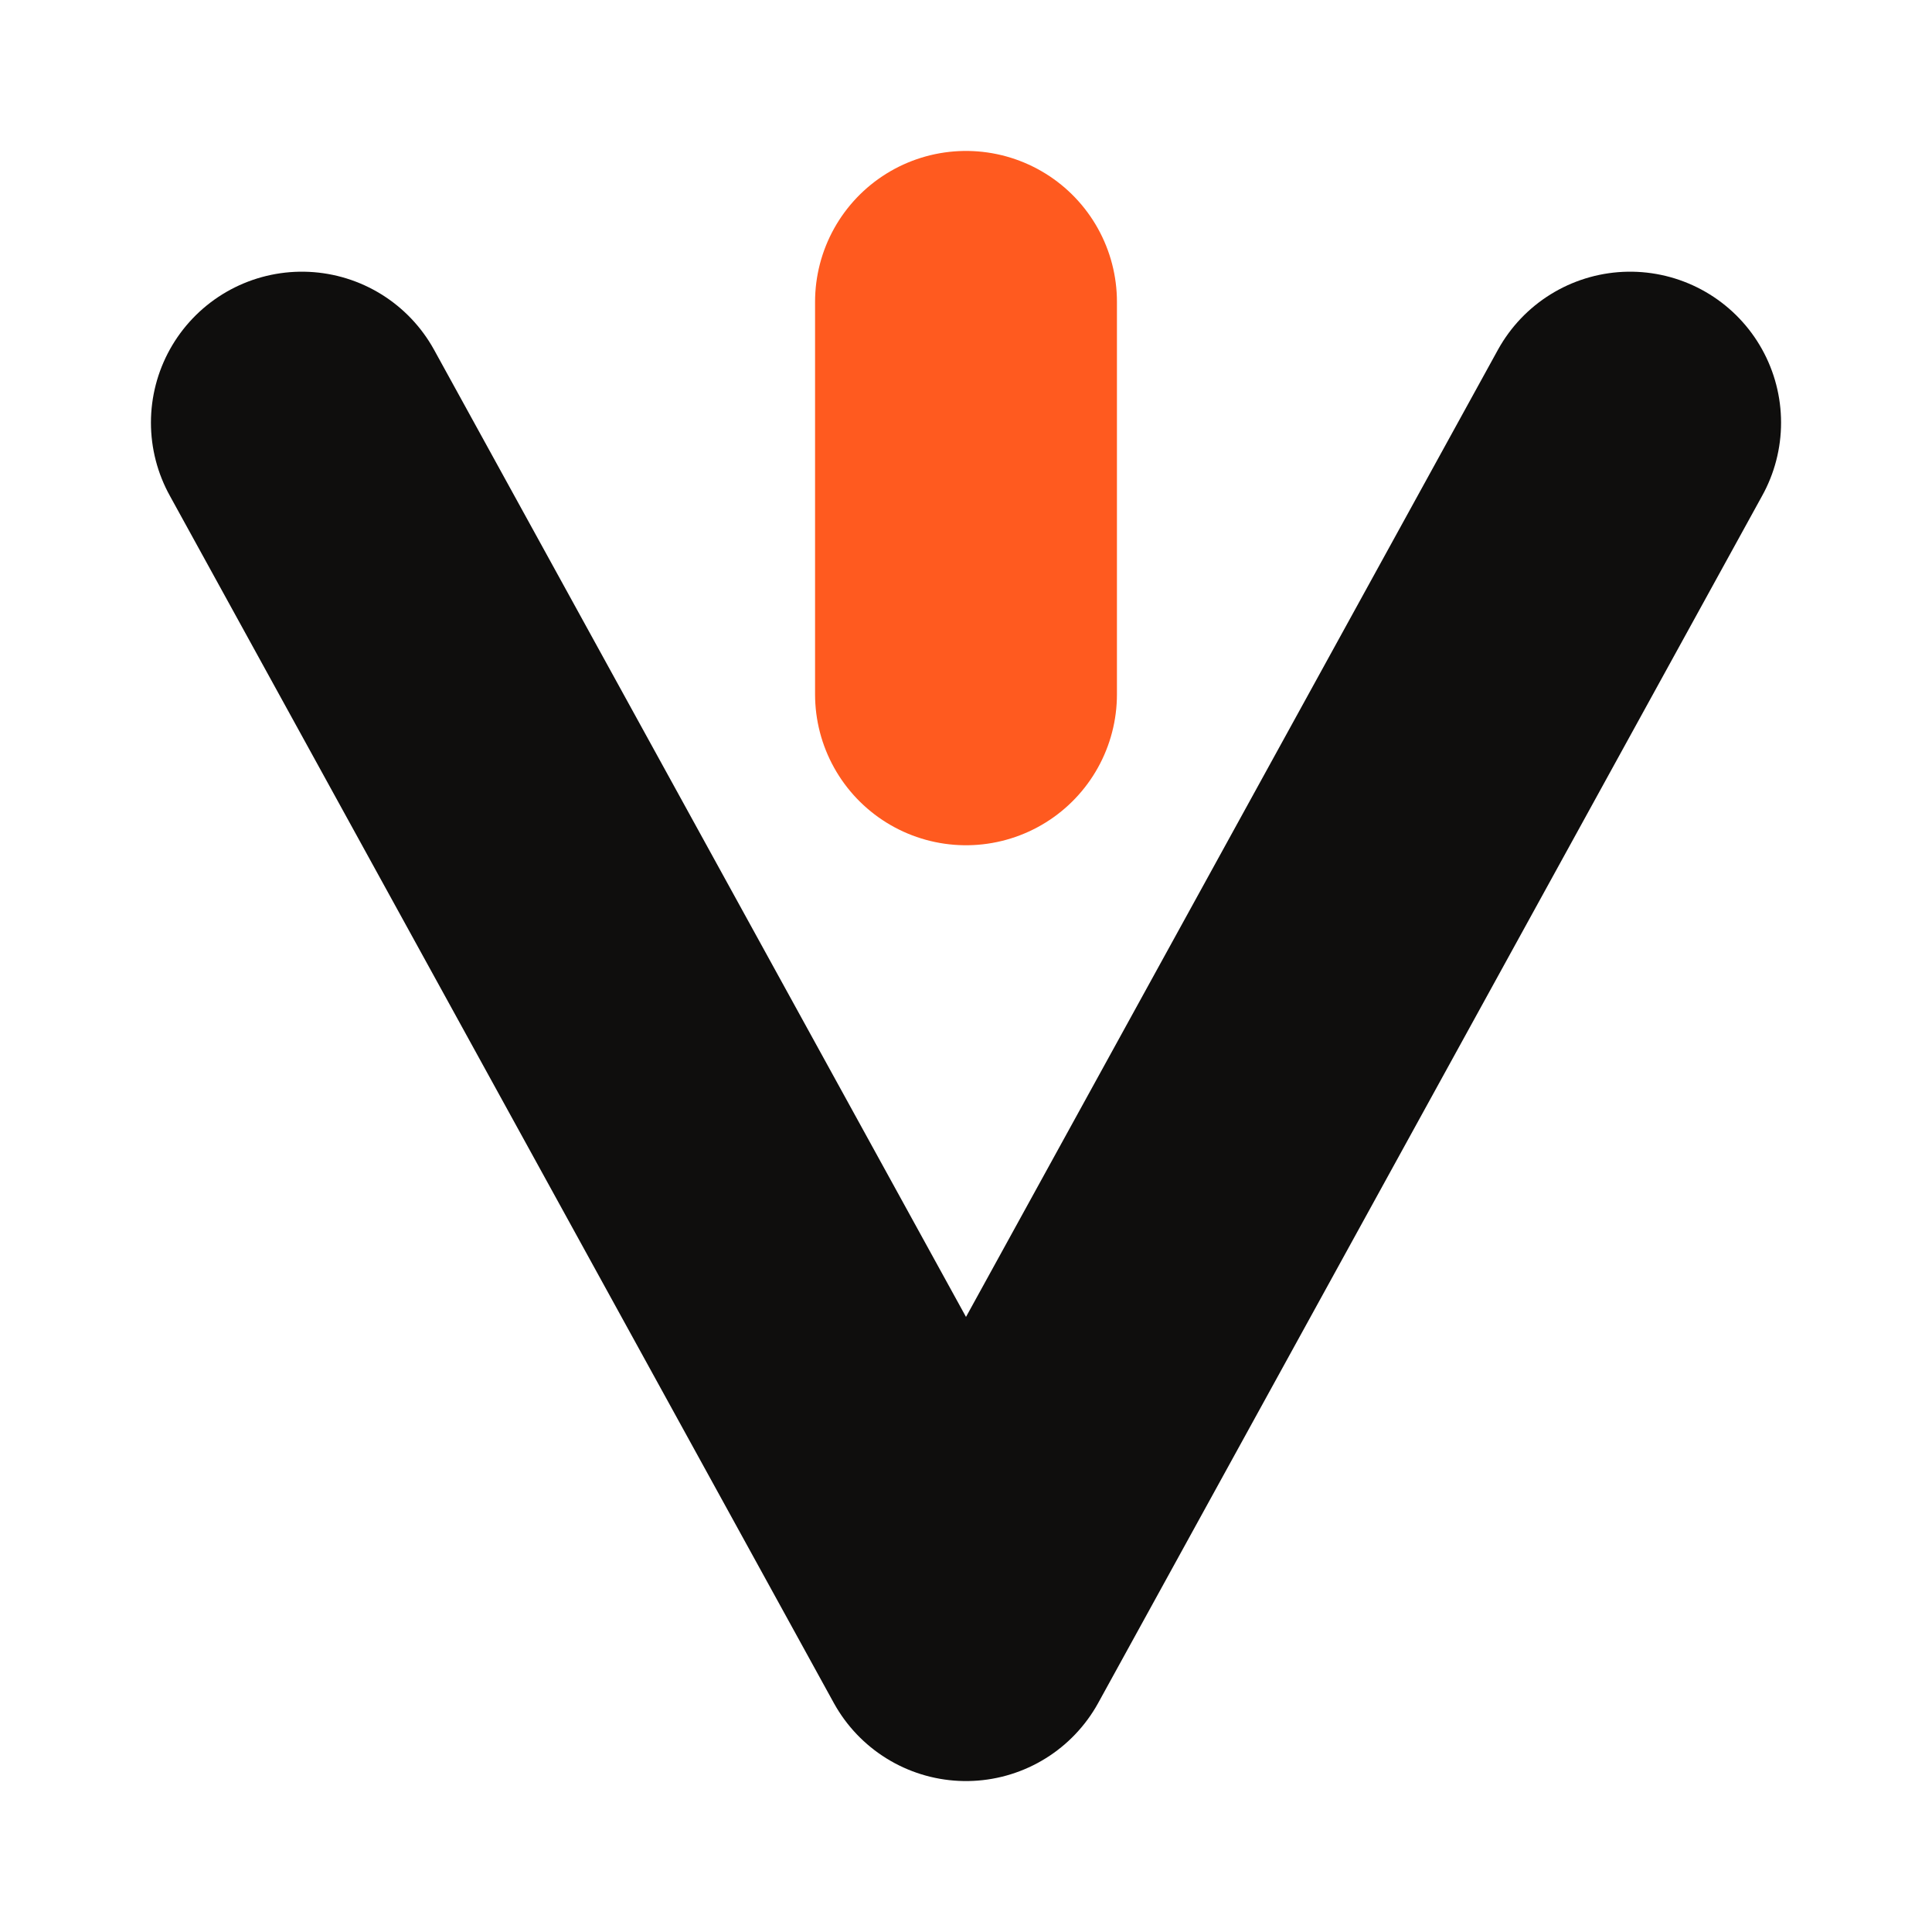
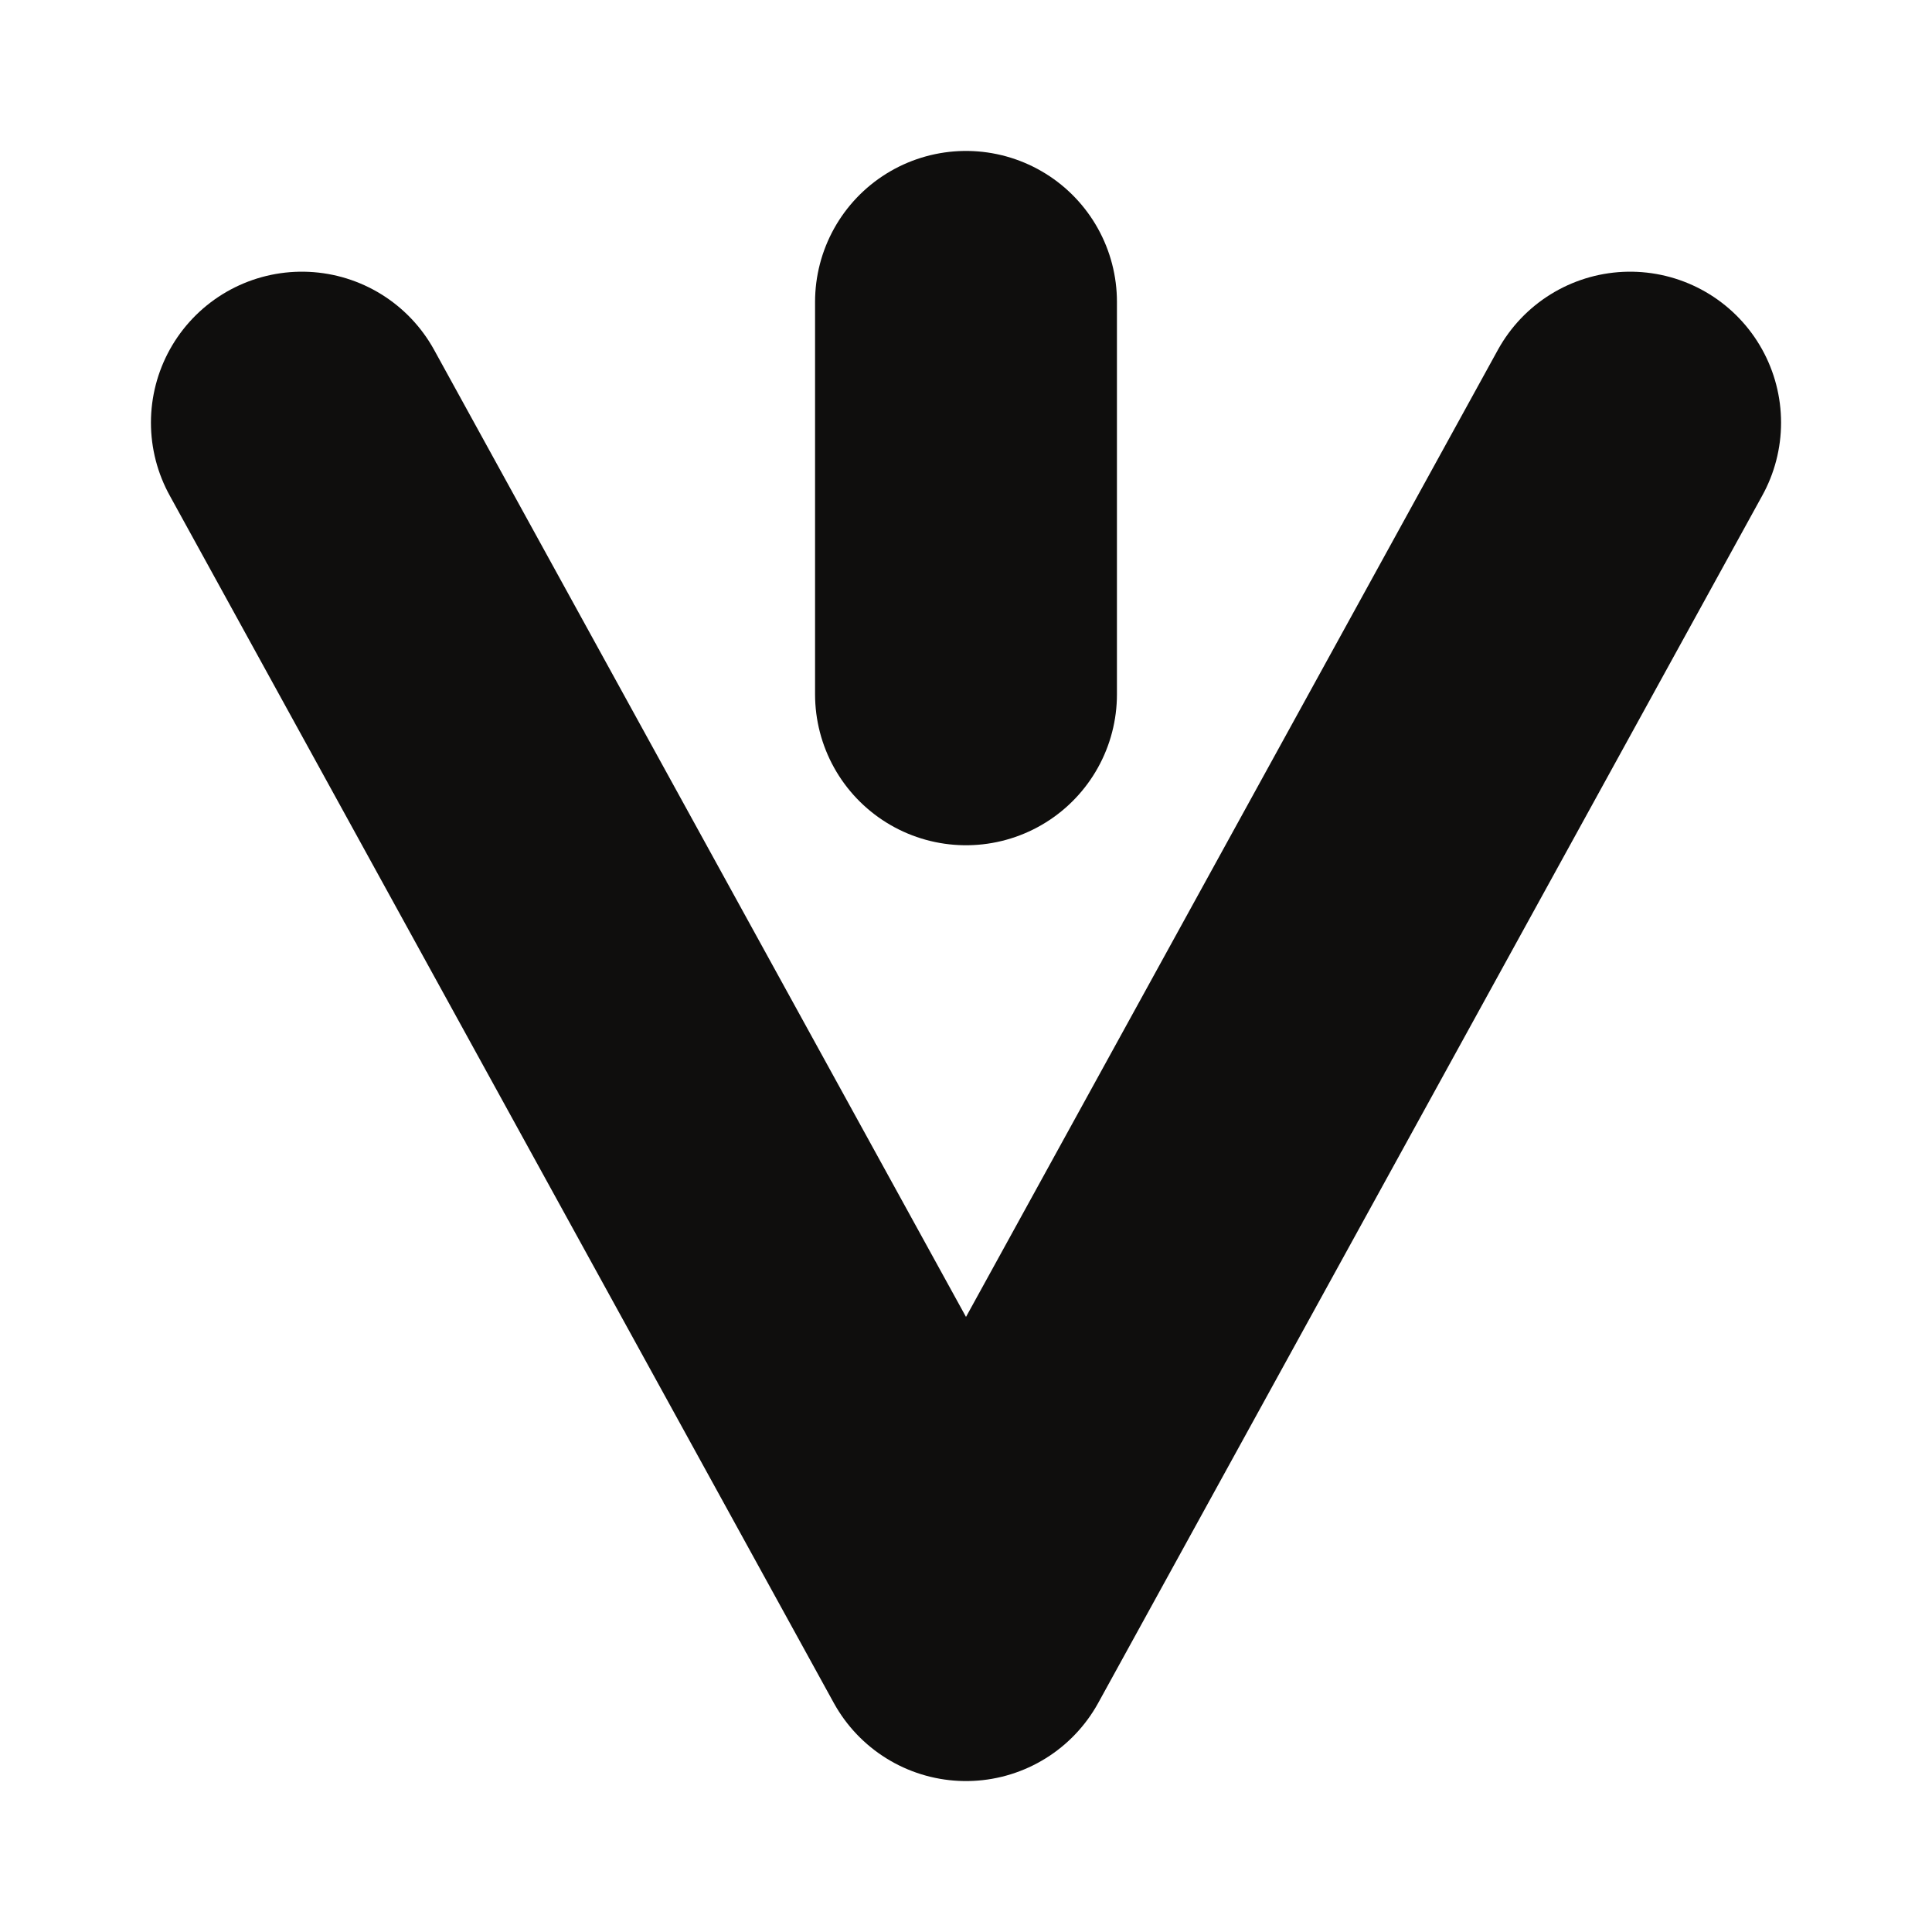
<svg xmlns="http://www.w3.org/2000/svg" viewBox="0 0 32 32" role="img" aria-label="Vozia">
  <g fill="none" stroke-width="5" stroke-linecap="round" stroke-linejoin="round">
    <path d="M5 7 16 27 27 7" stroke="#0f0e0d" />
-     <path d="M16 5v6.5" stroke="#ff5a1f" />
+     <path d="M16 5v6.5" stroke="#0f0e0d" />
  </g>
</svg>
